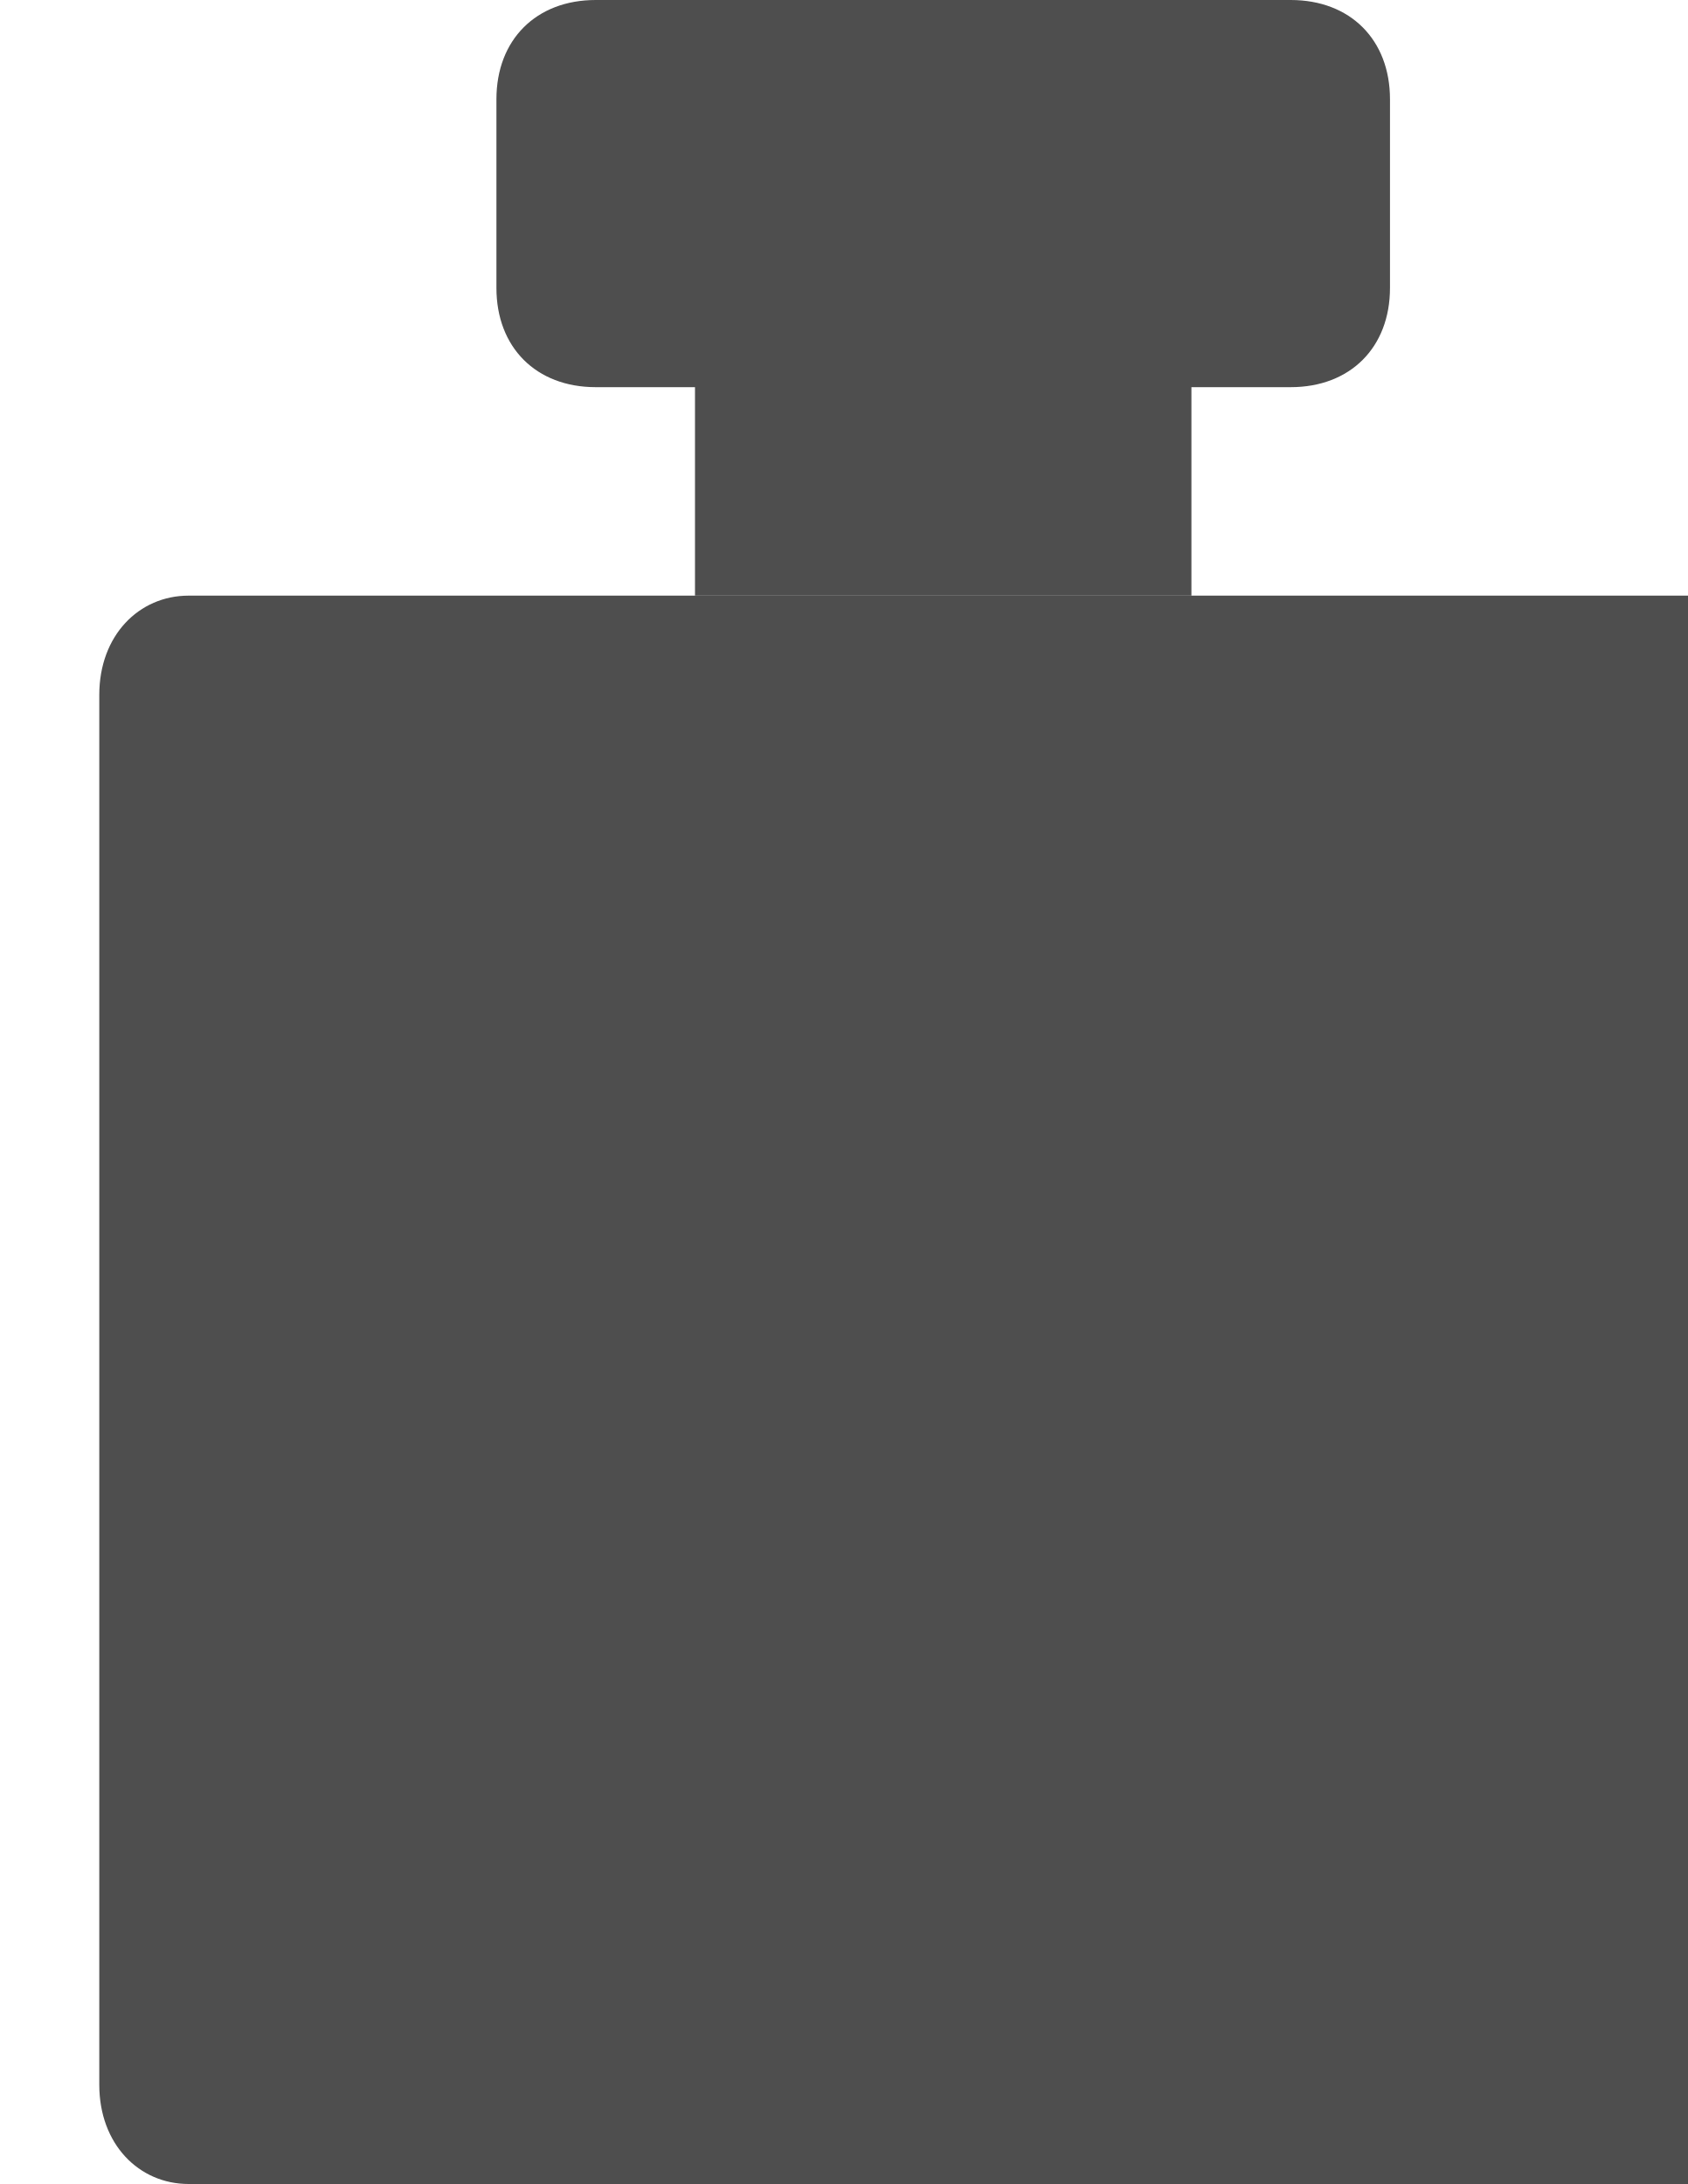
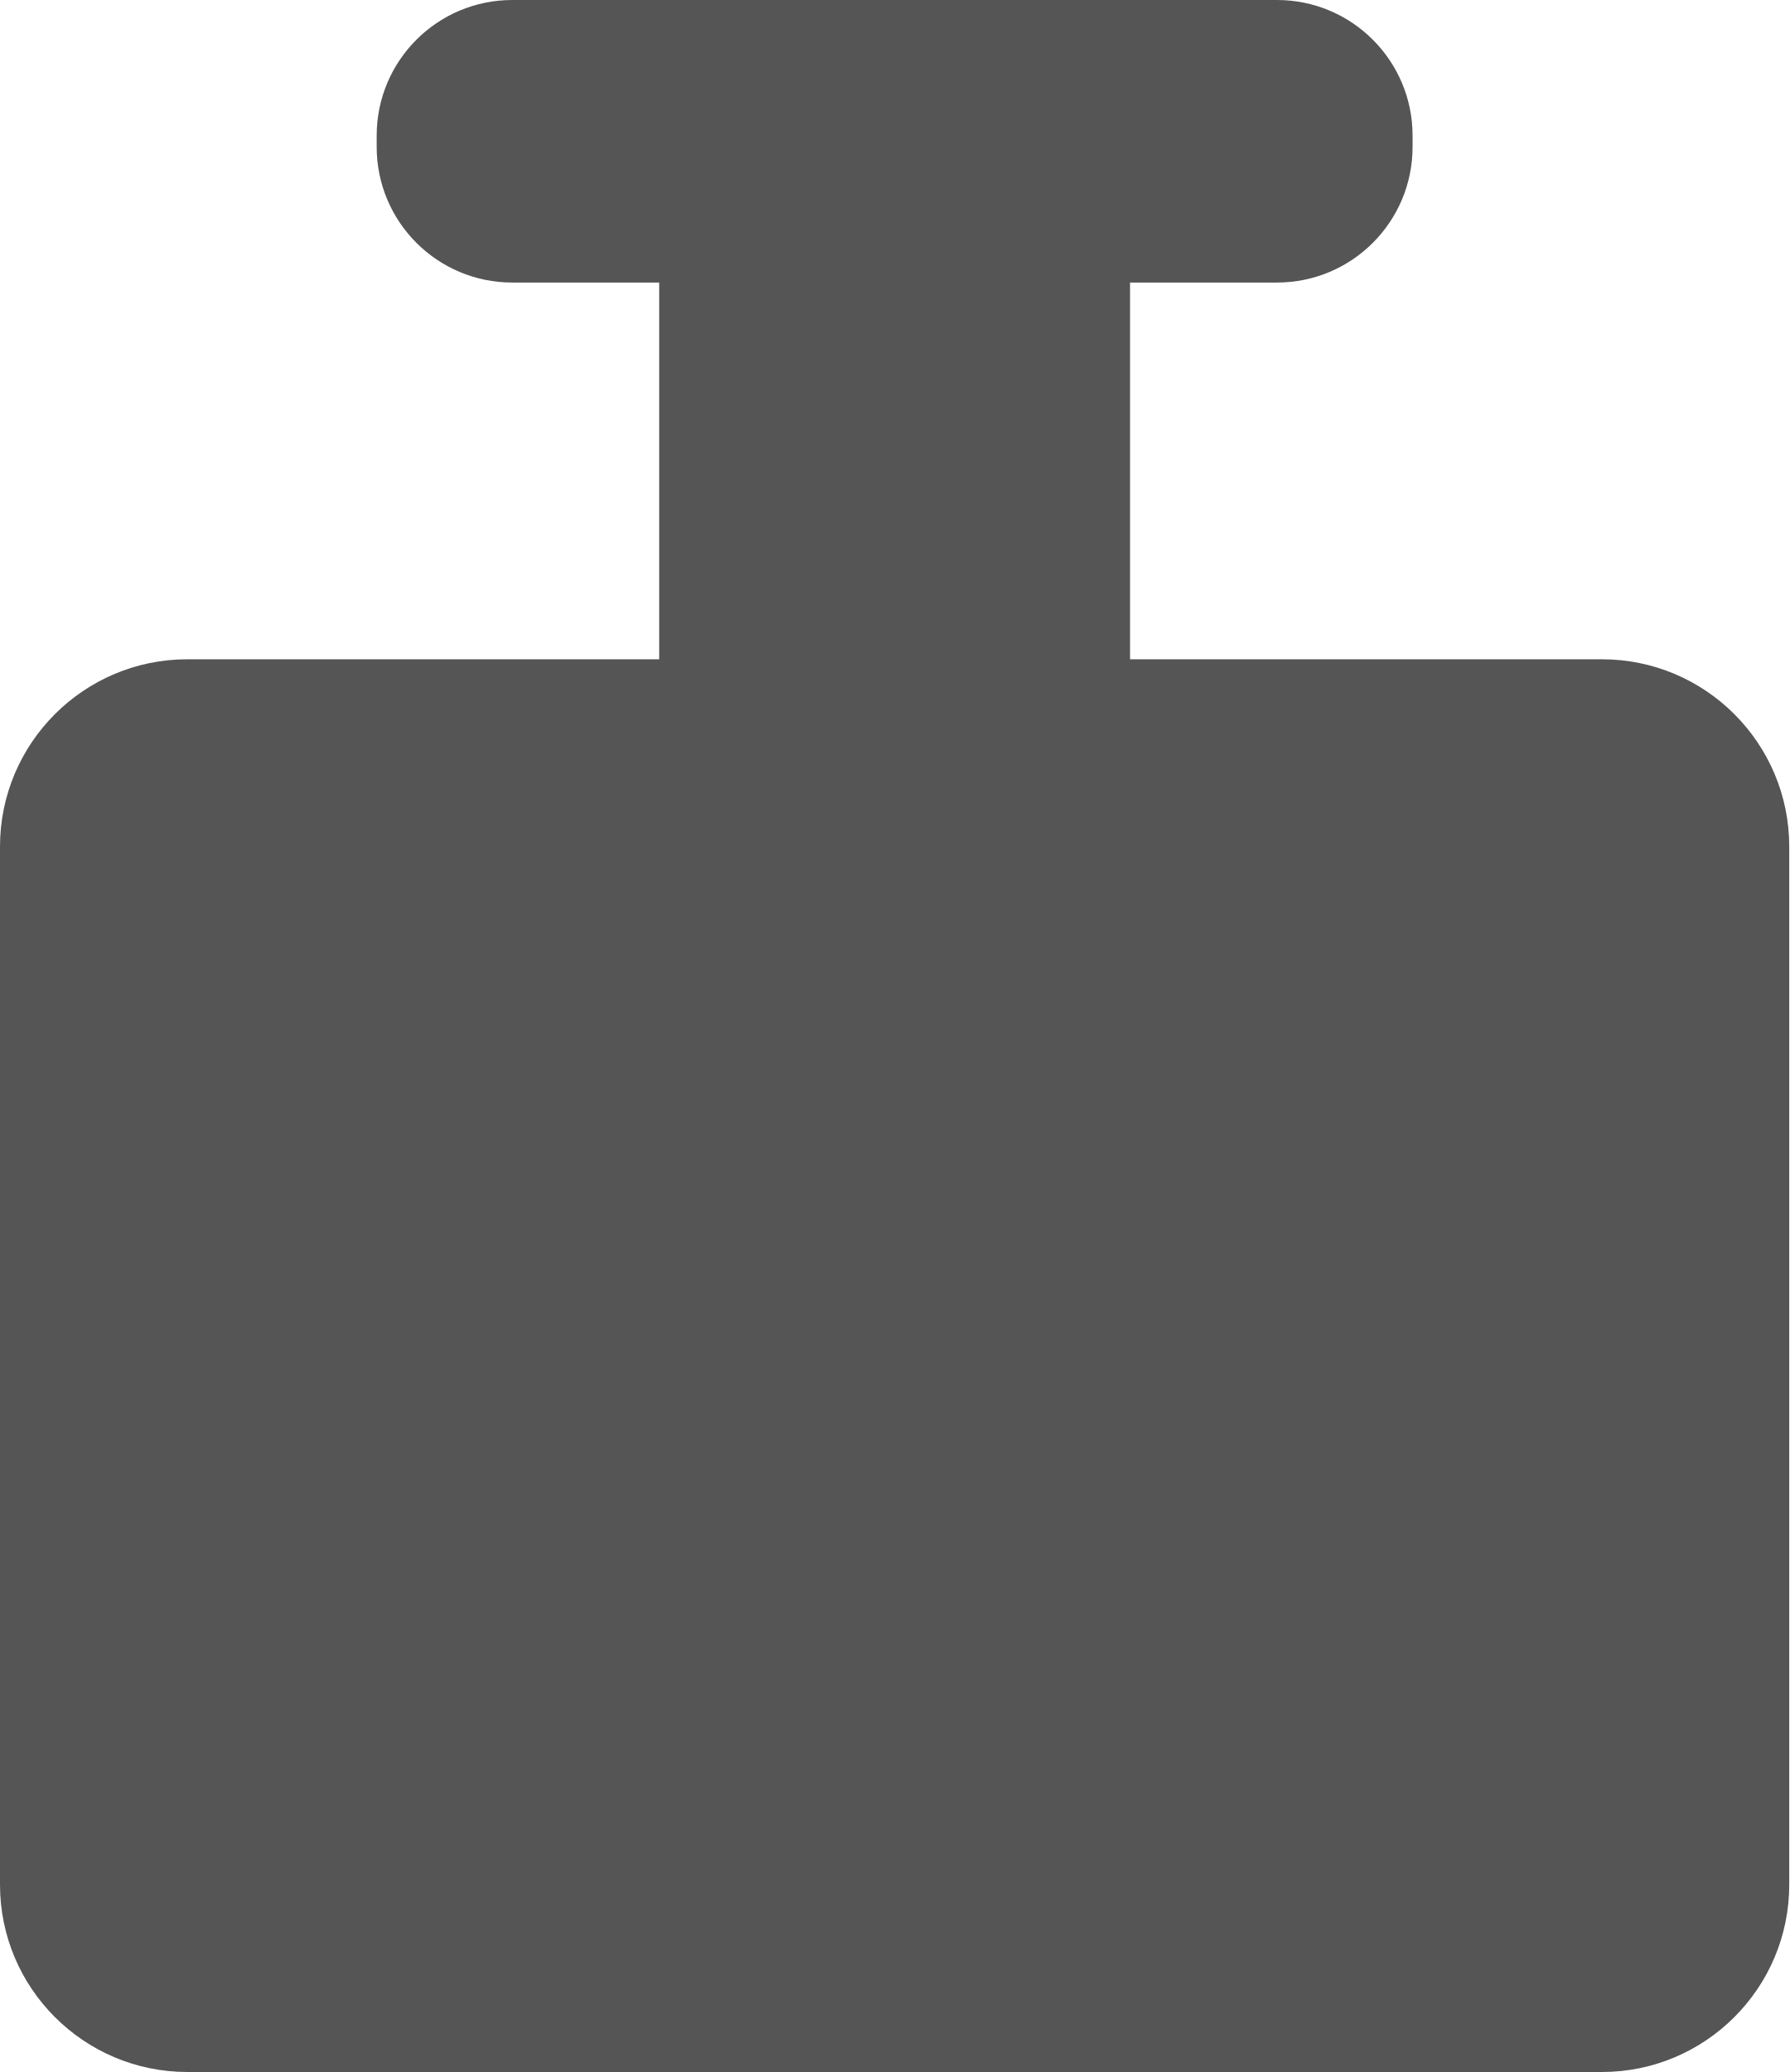
- <svg xmlns="http://www.w3.org/2000/svg" version="1.1" id="Layer_1" x="0px" y="0px">
-   <style type="text/css">
- 	.st0{fill:#4E4E4E;}
- </style>
-   <g>
-     <path class="st0" d="M13,3.9H6c-0.6,0-1-0.4-1-1V1c0-0.6,0.4-1,1-1h7c0.6,0,1,0.4,1,1v1.9C14,3.5,13.6,3.9,13,3.9z" />
-     <rect x="7" y="3" class="st0" width="5" height="3" />
-     <path class="st0" d="M17.1,22H1.9C1.4,22,1,21.6,1,21V7c0-0.6,0.4-1,0.9-1h15.2C17.6,6,18,6.4,18,7v14C18,21.6,17.6,22,17.1,22z" />
-   </g>
+ <svg xmlns="http://www.w3.org/2000/svg" id="Layer_1" data-name="Layer 1" width="19" height="22">
+   <path d="M9.5,0h0C10.88,0,12,.84,12,1.87V10H7V1.87C7,.84,8.12,0,9.5,0Z" style="fill:#555;fill-rule:evenodd" />
+   <rect y="7" width="19" height="15" rx="1.99" style="fill:#555" />
+   <rect x="4" width="11" height="3" rx="1.44" style="fill:#555" />
</svg>
